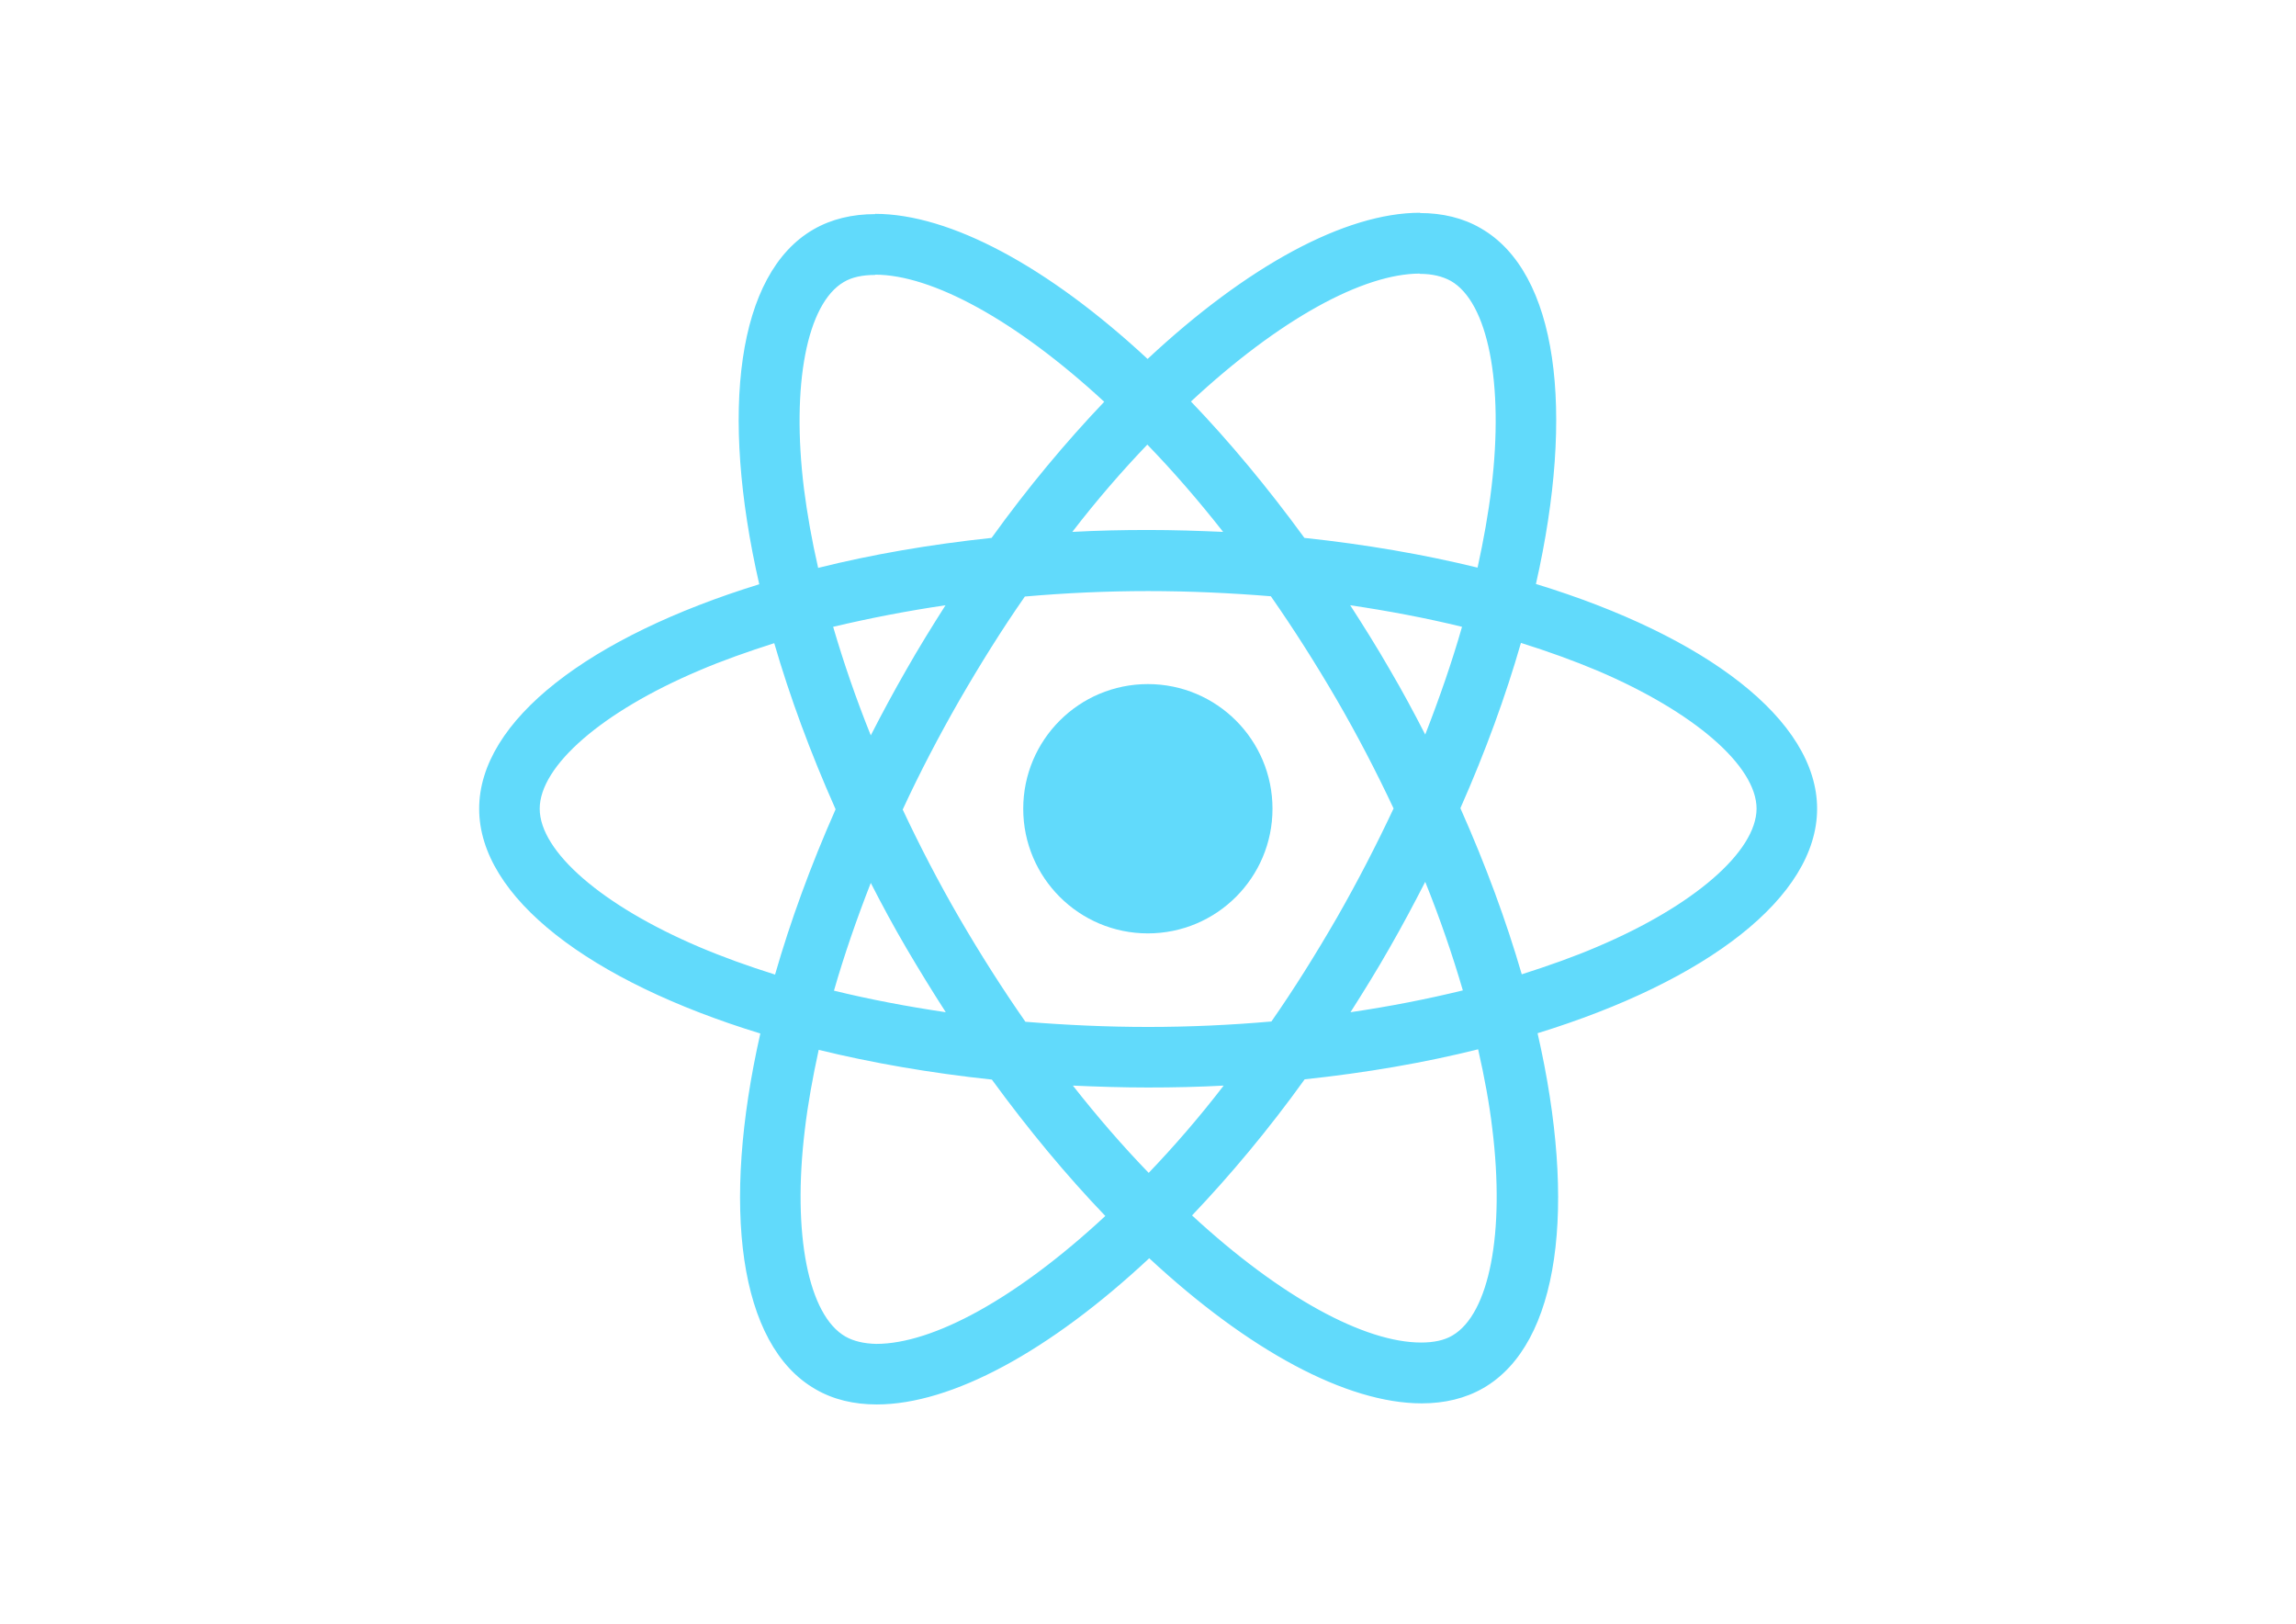
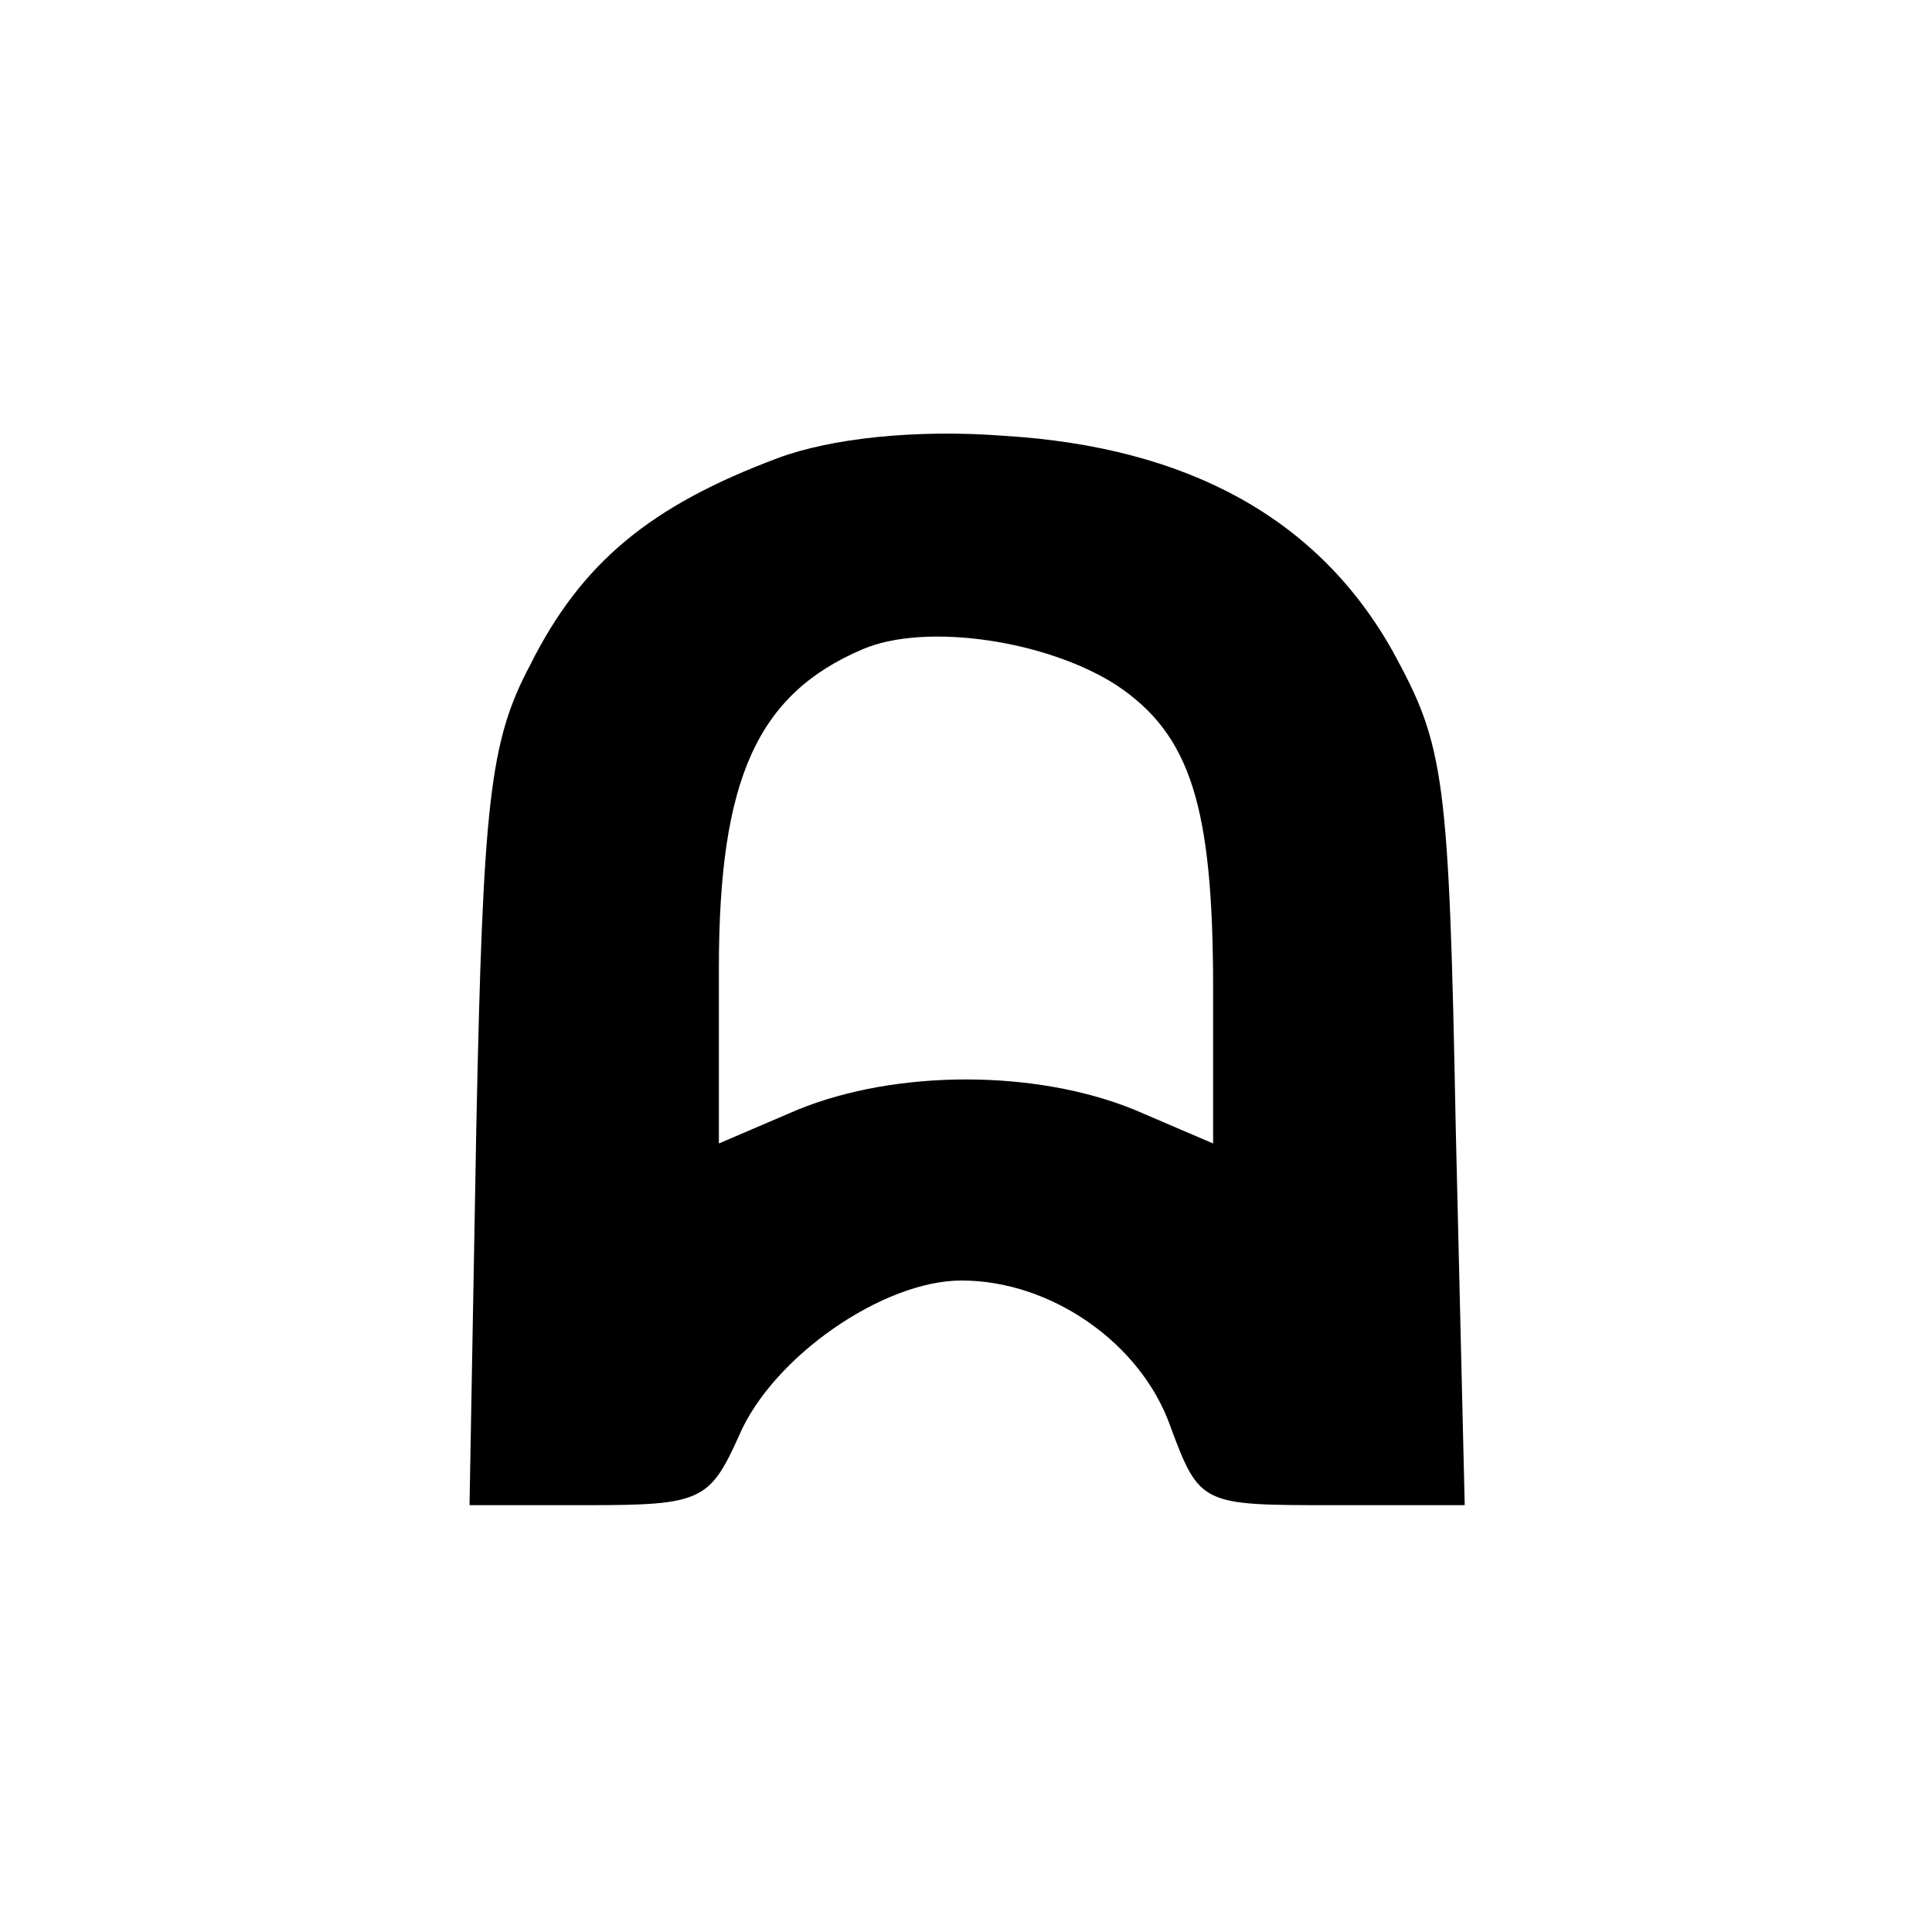
- <svg xmlns="http://www.w3.org/2000/svg" viewBox="0 0 841.9 595.3">
-   <g fill="#61DAFB">
-     <path d="M666.3 296.5c0-32.5-40.7-63.3-103.1-82.4 14.4-63.6 8-114.2-20.2-130.4-6.5-3.8-14.1-5.6-22.4-5.6v22.3c4.6 0 8.3.9 11.4 2.6 13.6 7.8 19.5 37.5 14.9 75.7-1.1 9.4-2.9 19.3-5.1 29.4-19.6-4.8-41-8.5-63.5-10.9-13.5-18.5-27.5-35.3-41.6-50 32.6-30.3 63.2-46.9 84-46.9V78c-27.5 0-63.5 19.6-99.9 53.6-36.4-33.8-72.4-53.2-99.9-53.2v22.3c20.7 0 51.4 16.5 84 46.6-14 14.7-28 31.4-41.3 49.9-22.6 2.4-44 6.1-63.6 11-2.3-10-4-19.7-5.2-29-4.7-38.2 1.1-67.9 14.6-75.8 3-1.8 6.9-2.6 11.5-2.6V78.5c-8.4 0-16 1.8-22.6 5.6-28.1 16.2-34.4 66.7-19.9 130.1-62.2 19.2-102.7 49.9-102.7 82.3 0 32.5 40.7 63.3 103.1 82.4-14.4 63.6-8 114.2 20.2 130.4 6.5 3.8 14.1 5.6 22.5 5.6 27.5 0 63.5-19.6 99.9-53.6 36.4 33.8 72.4 53.2 99.9 53.2 8.4 0 16-1.8 22.6-5.6 28.1-16.2 34.4-66.7 19.9-130.1 62-19.1 102.5-49.9 102.5-82.3zm-130.2-66.7c-3.7 12.9-8.3 26.2-13.5 39.5-4.1-8-8.4-16-13.1-24-4.6-8-9.5-15.8-14.4-23.4 14.2 2.1 27.9 4.7 41 7.9zm-45.8 106.5c-7.8 13.5-15.8 26.3-24.1 38.2-14.9 1.3-30 2-45.2 2-15.1 0-30.2-.7-45-1.9-8.3-11.9-16.4-24.6-24.2-38-7.6-13.1-14.5-26.4-20.8-39.8 6.2-13.4 13.2-26.8 20.7-39.9 7.8-13.5 15.8-26.3 24.1-38.2 14.9-1.3 30-2 45.2-2 15.1 0 30.2.7 45 1.9 8.3 11.9 16.4 24.6 24.2 38 7.6 13.1 14.5 26.4 20.8 39.8-6.3 13.4-13.2 26.8-20.7 39.9zm32.3-13c5.4 13.4 10 26.8 13.8 39.8-13.1 3.2-26.9 5.9-41.2 8 4.9-7.7 9.8-15.6 14.4-23.7 4.6-8 8.9-16.1 13-24.1zM421.2 430c-9.3-9.6-18.6-20.3-27.8-32 9 .4 18.2.7 27.5.7 9.4 0 18.7-.2 27.8-.7-9 11.7-18.3 22.4-27.5 32zm-74.4-58.9c-14.2-2.1-27.9-4.7-41-7.9 3.7-12.9 8.3-26.2 13.5-39.5 4.1 8 8.4 16 13.1 24 4.7 8 9.5 15.8 14.4 23.4zM420.7 163c9.3 9.6 18.6 20.3 27.8 32-9-.4-18.2-.7-27.5-.7-9.4 0-18.7.2-27.8.7 9-11.7 18.3-22.4 27.5-32zm-74 58.9c-4.9 7.7-9.8 15.6-14.4 23.7-4.6 8-8.9 16-13 24-5.4-13.4-10-26.8-13.8-39.8 13.1-3.1 26.9-5.8 41.2-7.9zm-90.5 125.2c-35.4-15.1-58.3-34.9-58.3-50.6 0-15.7 22.9-35.6 58.3-50.6 8.6-3.7 18-7 27.7-10.1 5.7 19.6 13.2 40 22.5 60.9-9.2 20.8-16.6 41.1-22.2 60.6-9.9-3.1-19.3-6.5-28-10.2zM310 490c-13.6-7.8-19.5-37.5-14.9-75.7 1.1-9.4 2.9-19.3 5.1-29.4 19.6 4.8 41 8.5 63.5 10.9 13.5 18.5 27.5 35.3 41.6 50-32.6 30.3-63.2 46.9-84 46.9-4.5-.1-8.3-1-11.3-2.7zm237.2-76.2c4.7 38.2-1.1 67.9-14.6 75.8-3 1.8-6.9 2.6-11.5 2.6-20.7 0-51.4-16.5-84-46.6 14-14.7 28-31.4 41.3-49.9 22.6-2.4 44-6.1 63.6-11 2.3 10.1 4.1 19.8 5.2 29.1zm38.5-66.7c-8.6 3.7-18 7-27.7 10.1-5.7-19.6-13.2-40-22.5-60.9 9.2-20.8 16.6-41.1 22.2-60.6 9.9 3.1 19.3 6.5 28.1 10.2 35.4 15.1 58.3 34.9 58.3 50.6-.1 15.7-23 35.6-58.4 50.6zM320.8 78.4z" />
-     <circle cx="420.9" cy="296.5" r="45.7" />
-     <path d="M520.5 78.1z" />
+ <svg xmlns="http://www.w3.org/2000/svg" version="1.0" width="86pt" height="86pt" viewBox="0 0 86 86" preserveAspectRatio="xMidYMid meet">
+   <g transform="translate(0,86) scale(0.1,-0.1)" fill="#000000" stroke="none">
+     <path d="M346 656 c-56 -21 -87 -46 -110 -92 -18 -34 -21 -60 -24 -207 l-3 -167 53 0 c50 0 54 2 67 31 15 35 64 69 99 69 40 0 80 -28 93 -65 13 -35 14 -35 72 -35 l59 0 -4 168 c-3 157 -5 170 -28 212 -33 59 -91 91 -173 96 -39 3 -77 -1 -101 -10z m151 -101 c33 -22 43 -54 43 -135 l0 -69 -35 15 c-44 18 -106 18 -150 0 l-35 -15 0 78 c0 84 17 122 64 142 28 12 82 4 113 -16z" />
  </g>
</svg>
